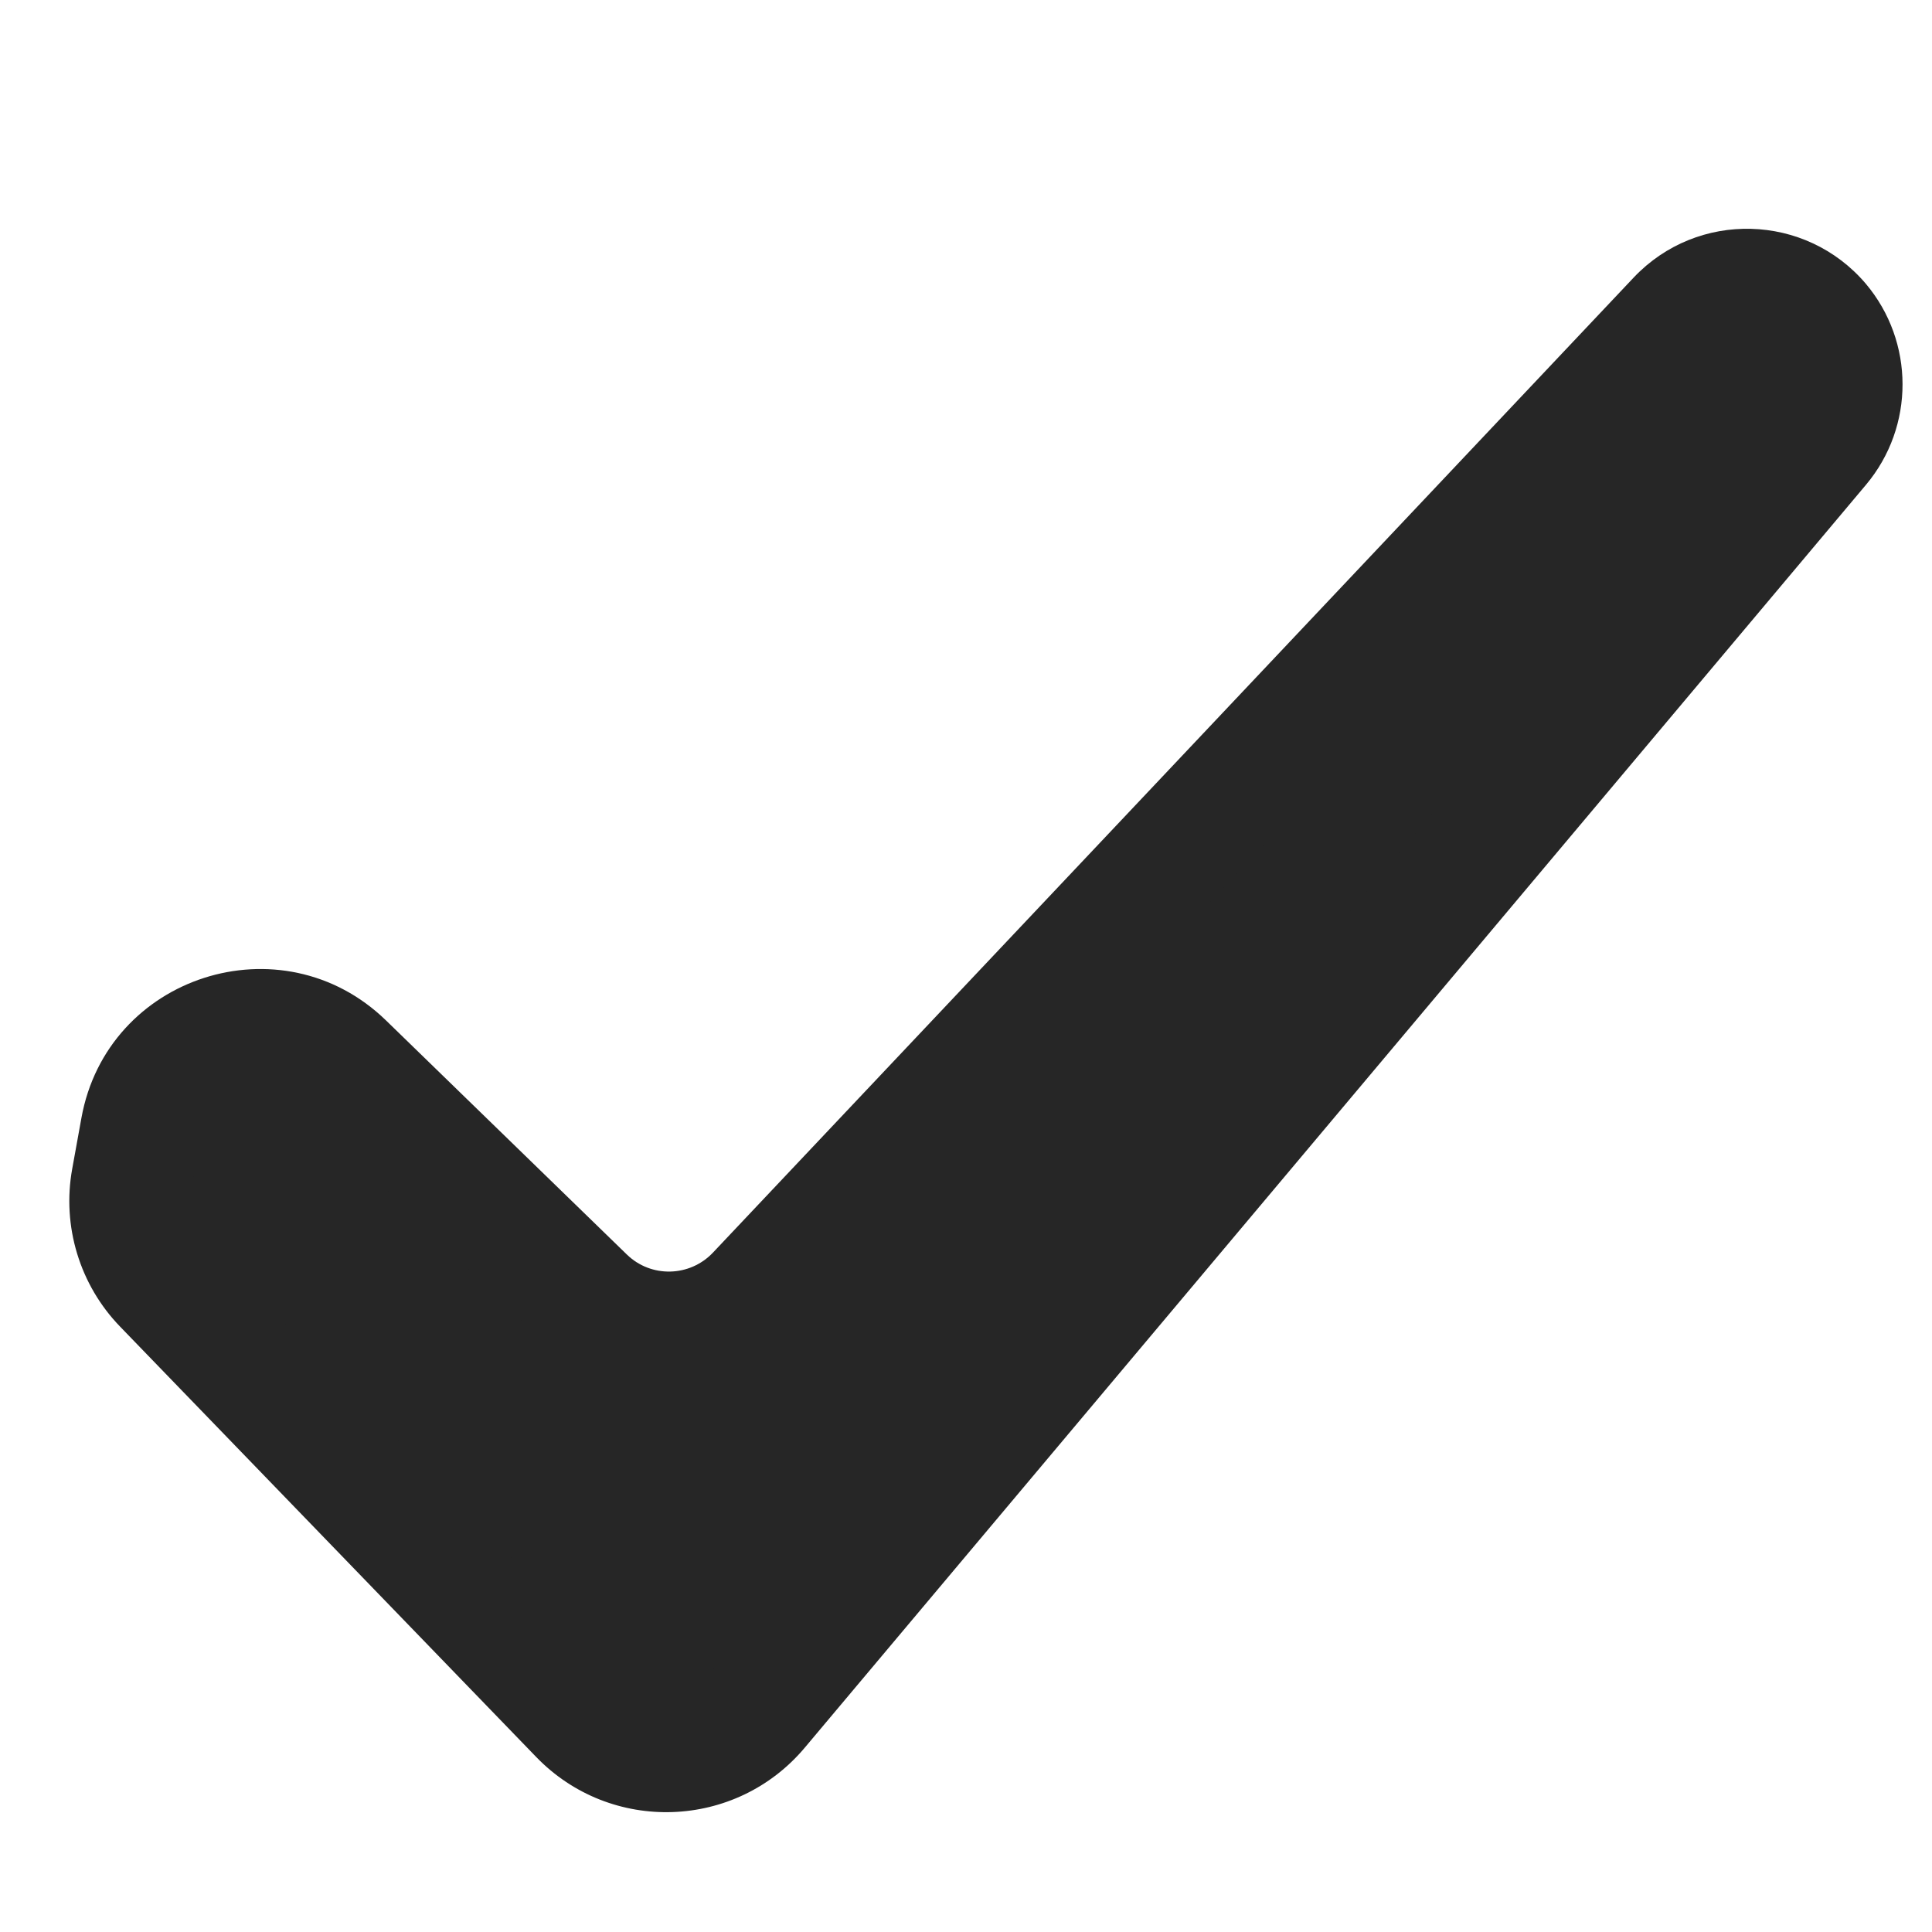
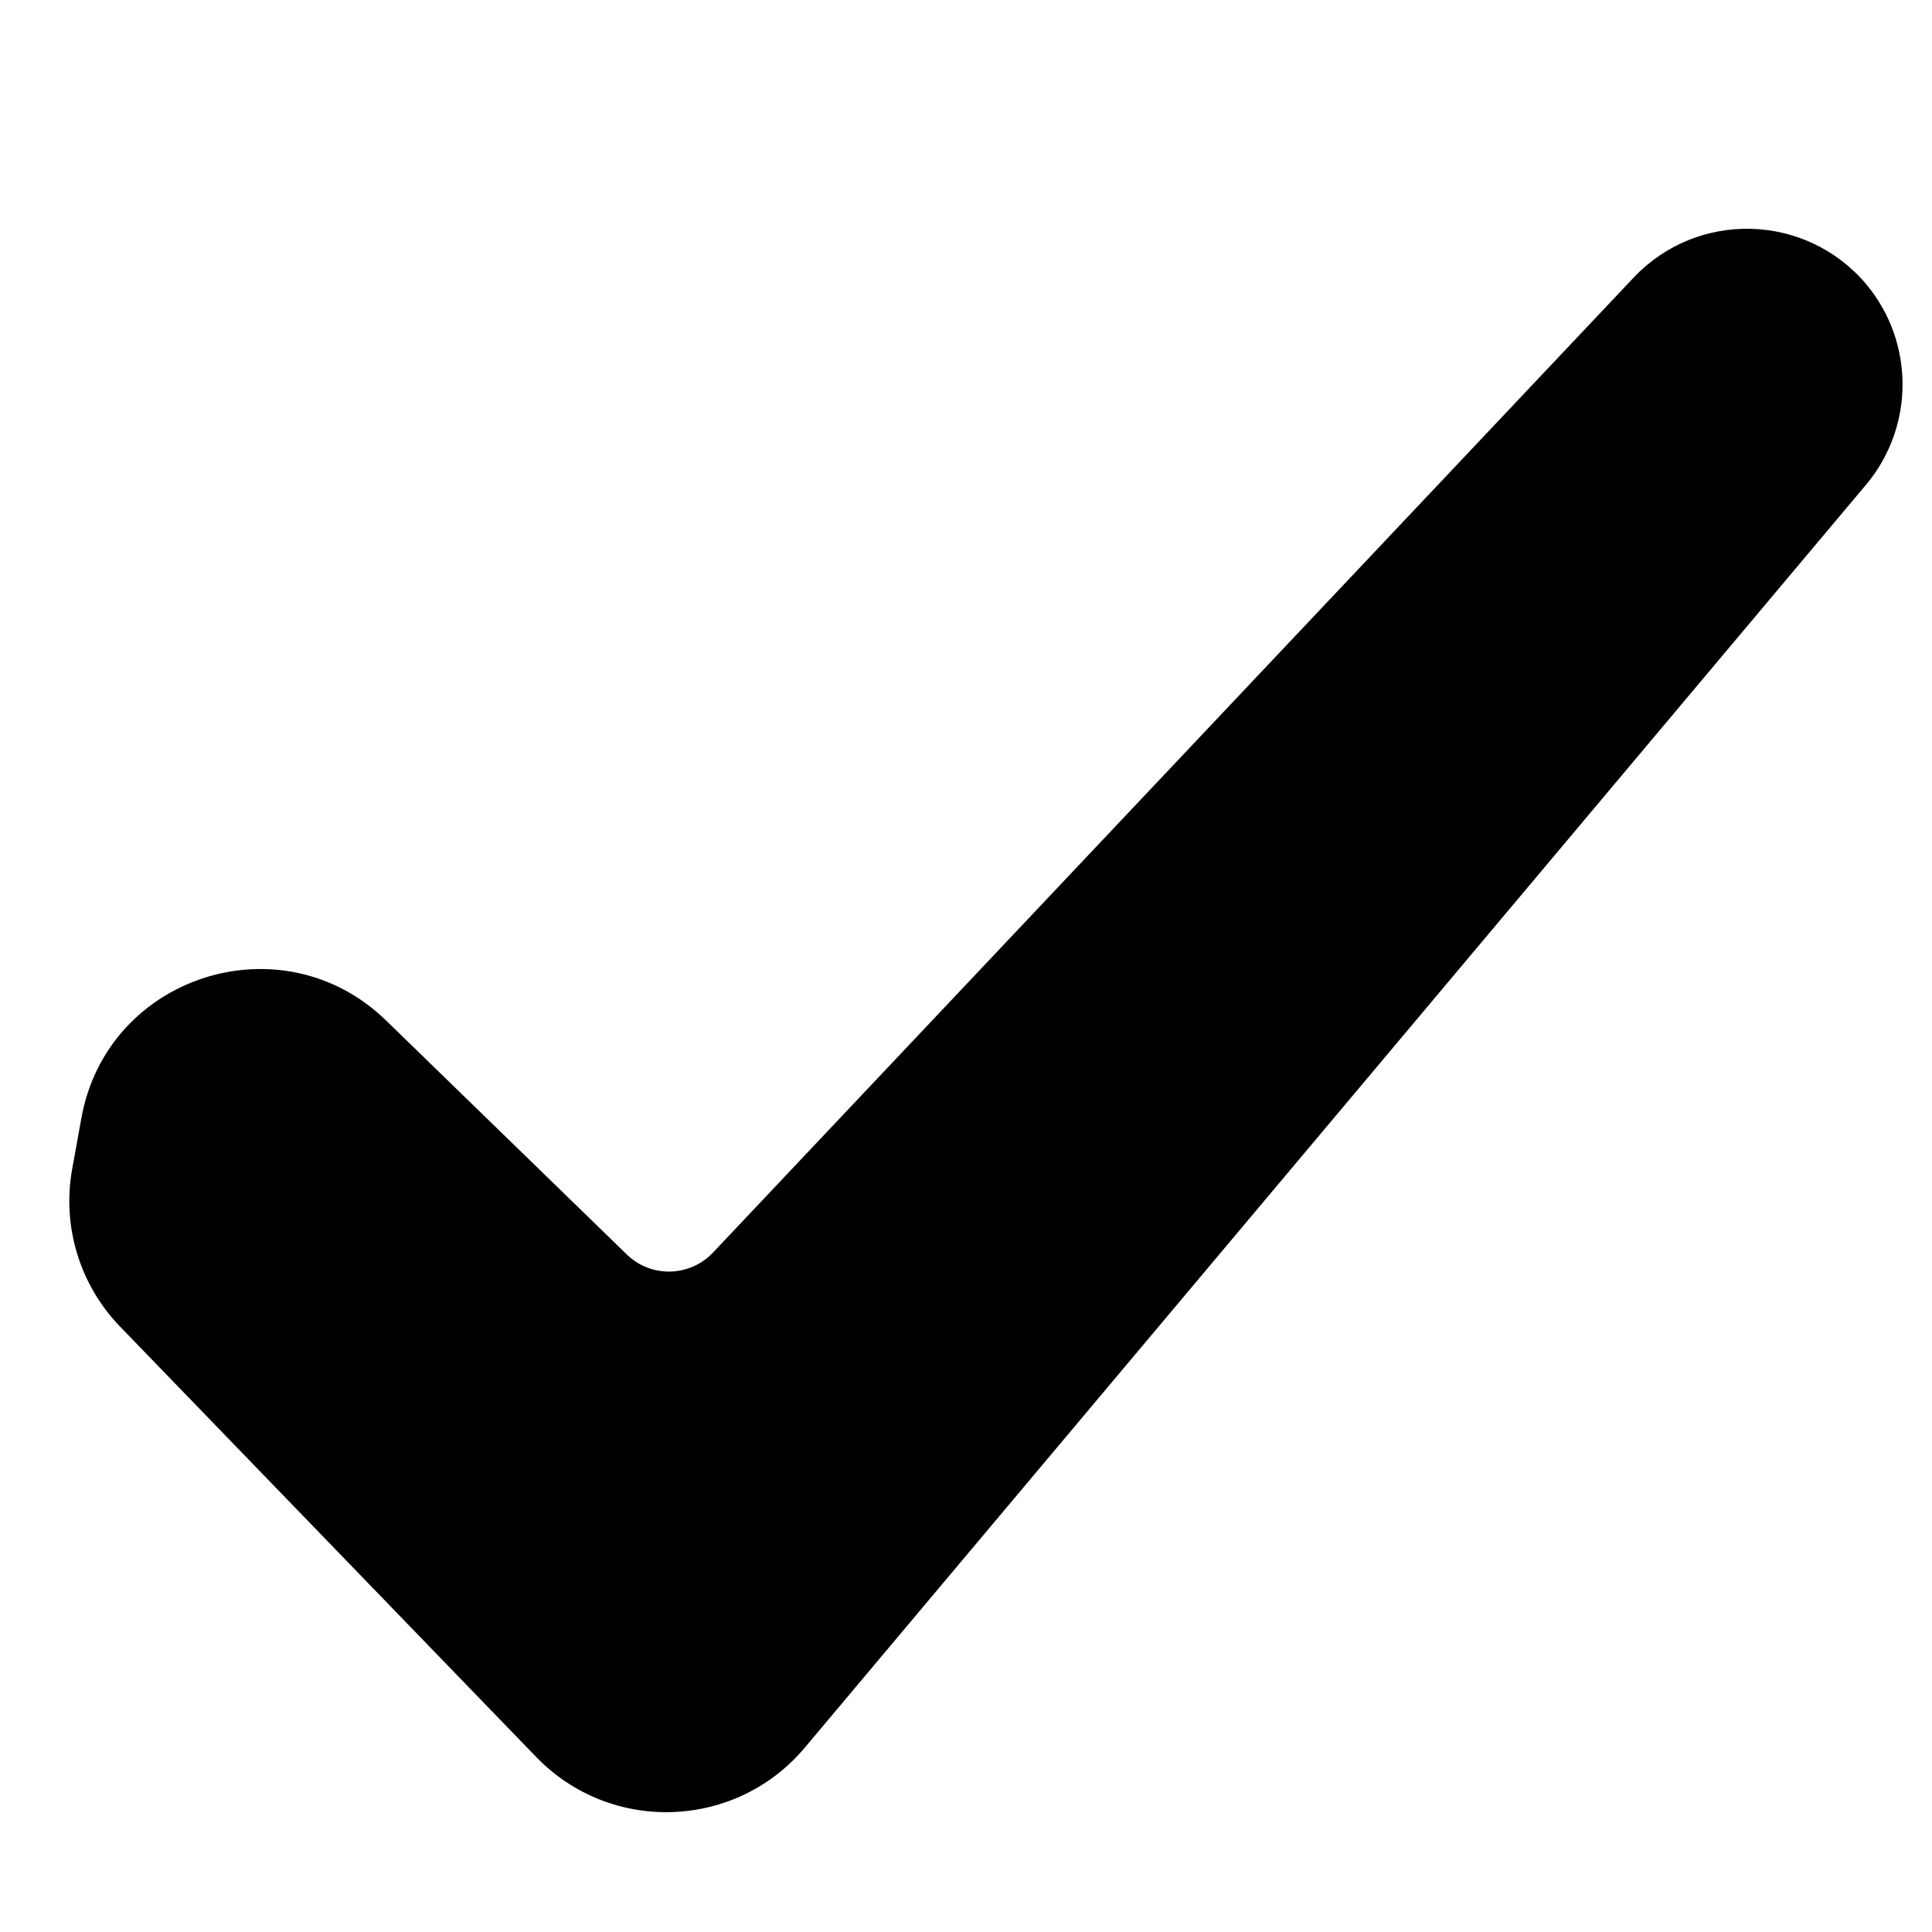
<svg xmlns="http://www.w3.org/2000/svg" width="8" height="8" viewBox="0 0 8 8" fill="none">
-   <path d="M0.545 4.884L0.583 4.674C0.654 4.28 1.136 4.126 1.423 4.404L2.422 5.374C2.622 5.568 2.942 5.561 3.133 5.359L6.947 1.321C7.108 1.15 7.383 1.157 7.535 1.337C7.659 1.484 7.659 1.699 7.536 1.846L3.142 7.075C2.951 7.303 2.606 7.315 2.4 7.101L0.678 5.321C0.566 5.205 0.517 5.043 0.545 4.884Z" fill="#262626" />
-   <path fill-rule="evenodd" clip-rule="evenodd" d="M7.344 1.498C7.288 1.433 7.188 1.43 7.128 1.493L3.315 5.53C3.028 5.834 2.547 5.845 2.247 5.553L1.249 4.584C1.106 4.444 0.864 4.522 0.829 4.719L0.791 4.929C0.777 5.008 0.801 5.089 0.857 5.147L2.579 6.928C2.683 7.034 2.855 7.028 2.951 6.915L7.344 1.685C7.389 1.631 7.389 1.552 7.344 1.498ZM6.765 1.149C7.029 0.87 7.477 0.882 7.726 1.175C7.928 1.415 7.929 1.766 7.727 2.007L3.333 7.236C3.047 7.577 2.529 7.595 2.22 7.275L0.498 5.494C0.33 5.321 0.256 5.077 0.299 4.84L0.337 4.63C0.443 4.039 1.167 3.807 1.598 4.225L2.596 5.195C2.696 5.292 2.856 5.288 2.952 5.187L6.765 1.149Z" fill="#262626" />
+   <path d="M0.545 4.884L0.583 4.674C0.654 4.28 1.136 4.126 1.423 4.404L2.422 5.374C2.622 5.568 2.942 5.561 3.133 5.359L6.947 1.321C7.108 1.15 7.383 1.157 7.535 1.337C7.659 1.484 7.659 1.699 7.536 1.846L3.142 7.075C2.951 7.303 2.606 7.315 2.4 7.101L0.678 5.321C0.566 5.205 0.517 5.043 0.545 4.884Z" fill="#000" />
+   <path fill-rule="evenodd" clip-rule="evenodd" d="M7.344 1.498C7.288 1.433 7.188 1.43 7.128 1.493L3.315 5.53C3.028 5.834 2.547 5.845 2.247 5.553L1.249 4.584C1.106 4.444 0.864 4.522 0.829 4.719L0.791 4.929C0.777 5.008 0.801 5.089 0.857 5.147L2.579 6.928C2.683 7.034 2.855 7.028 2.951 6.915L7.344 1.685C7.389 1.631 7.389 1.552 7.344 1.498ZM6.765 1.149C7.029 0.87 7.477 0.882 7.726 1.175C7.928 1.415 7.929 1.766 7.727 2.007L3.333 7.236C3.047 7.577 2.529 7.595 2.22 7.275L0.498 5.494C0.33 5.321 0.256 5.077 0.299 4.84L0.337 4.63C0.443 4.039 1.167 3.807 1.598 4.225L2.596 5.195C2.696 5.292 2.856 5.288 2.952 5.187L6.765 1.149Z" fill="#000" />
</svg>
